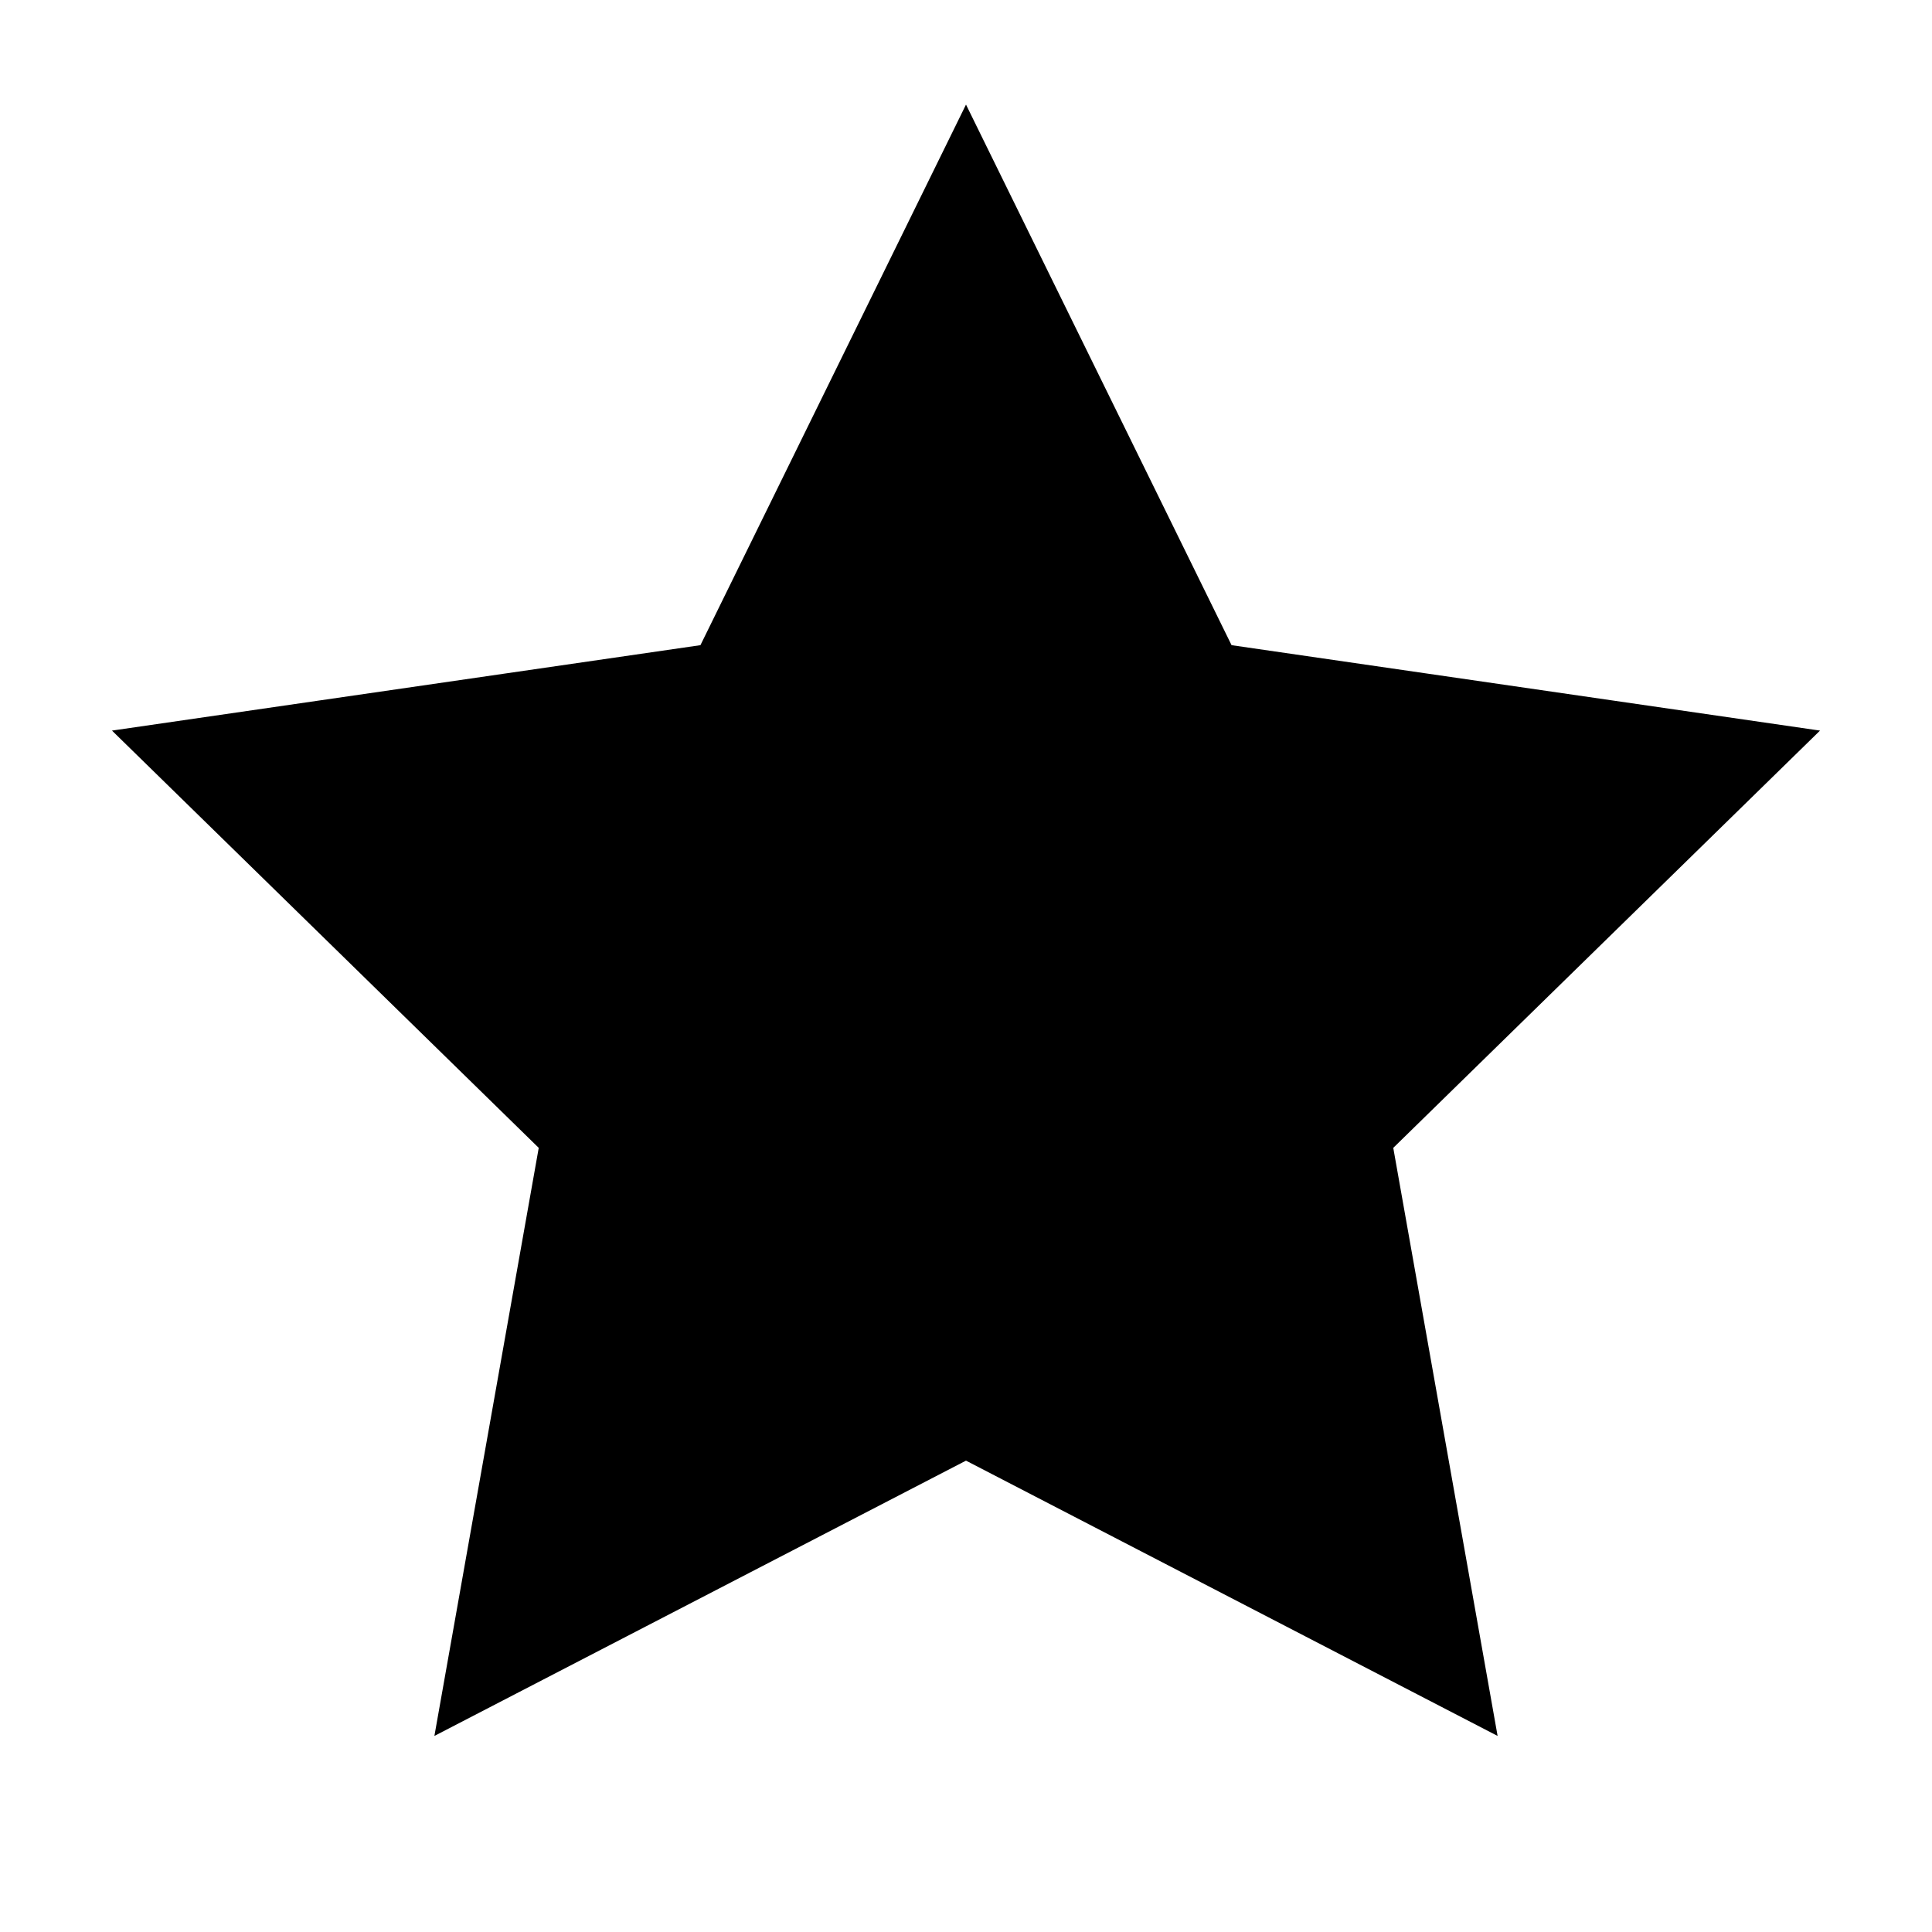
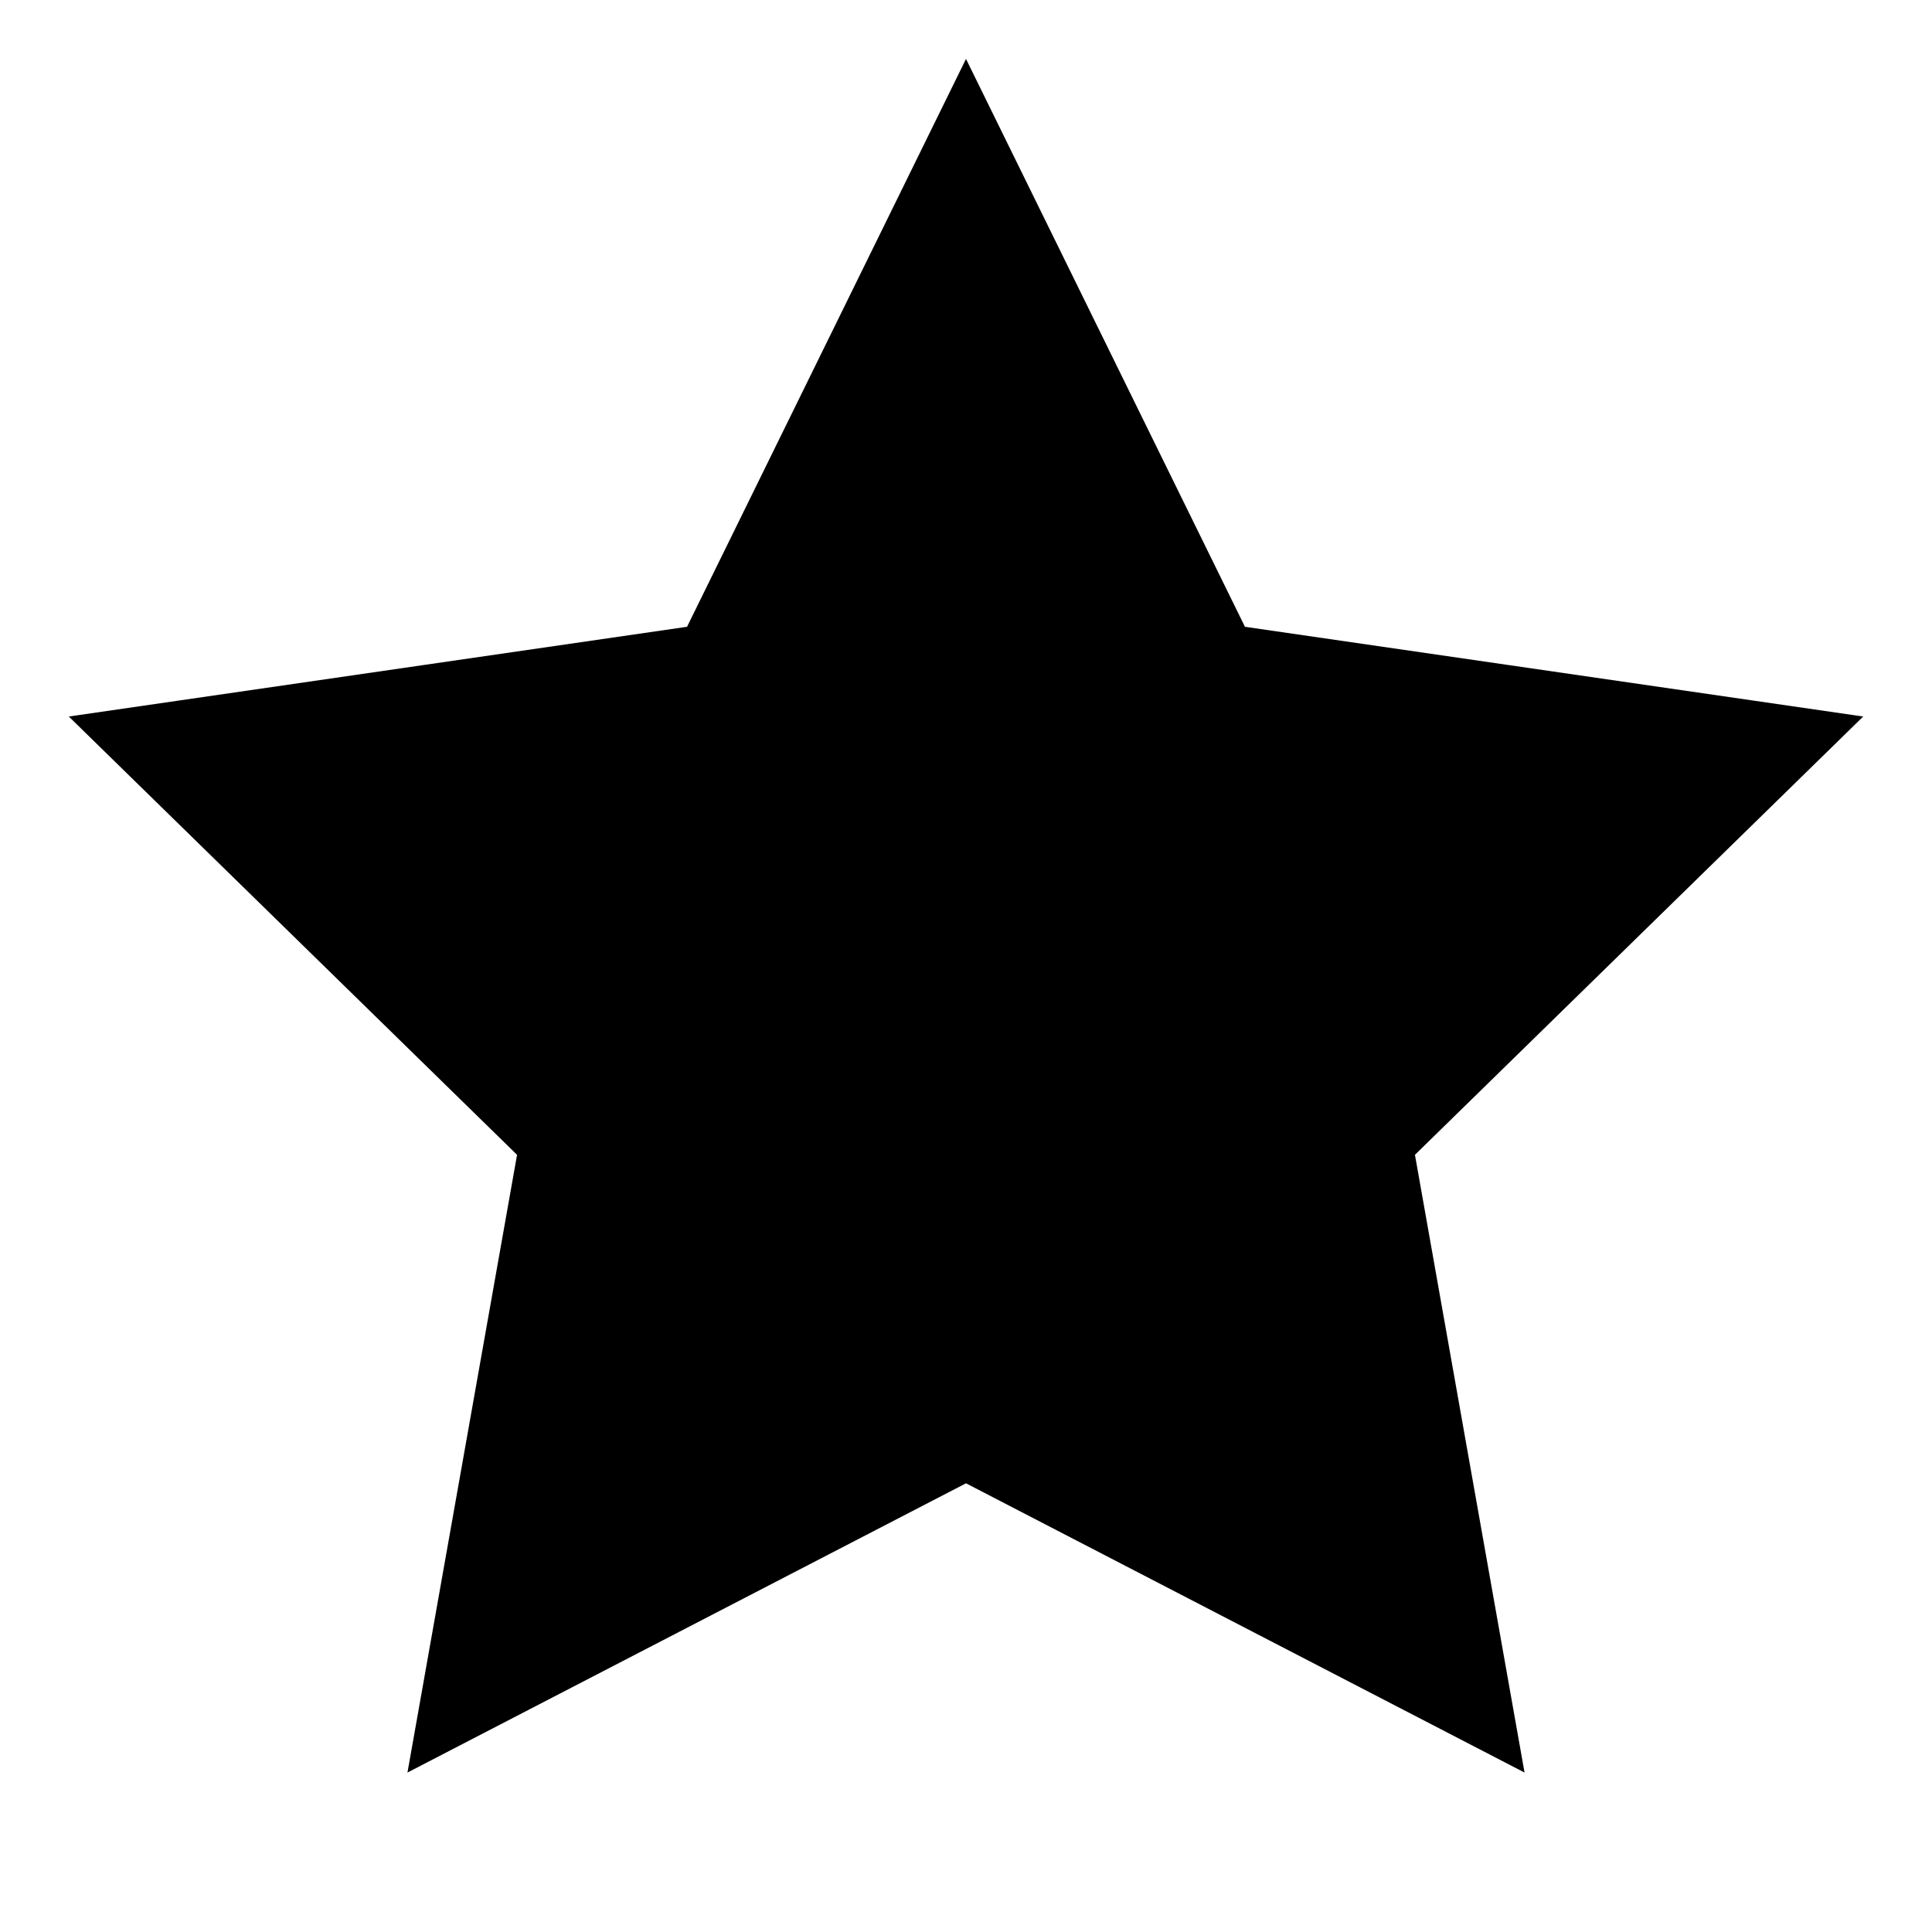
- <svg xmlns="http://www.w3.org/2000/svg" width="16" height="16" viewBox="0 0 24 24" fill="none" stroke="#000" stroke-width="1.5" stroke-linecap="square" stroke-linejoin="miter">
+ <svg xmlns="http://www.w3.org/2000/svg" width="16" height="16" viewBox="0 0 24 24" fill="none" stroke="#000" stroke-width="2" stroke-linecap="square" stroke-linejoin="miter">
  <path fill="#000" d="M12 3l2.8 5.7 6.2.9-4.5 4.4 1.1 6.2L12 17.3 6.4 20.2l1.1-6.2L3 9.6l6.2-.9z" />
</svg>
